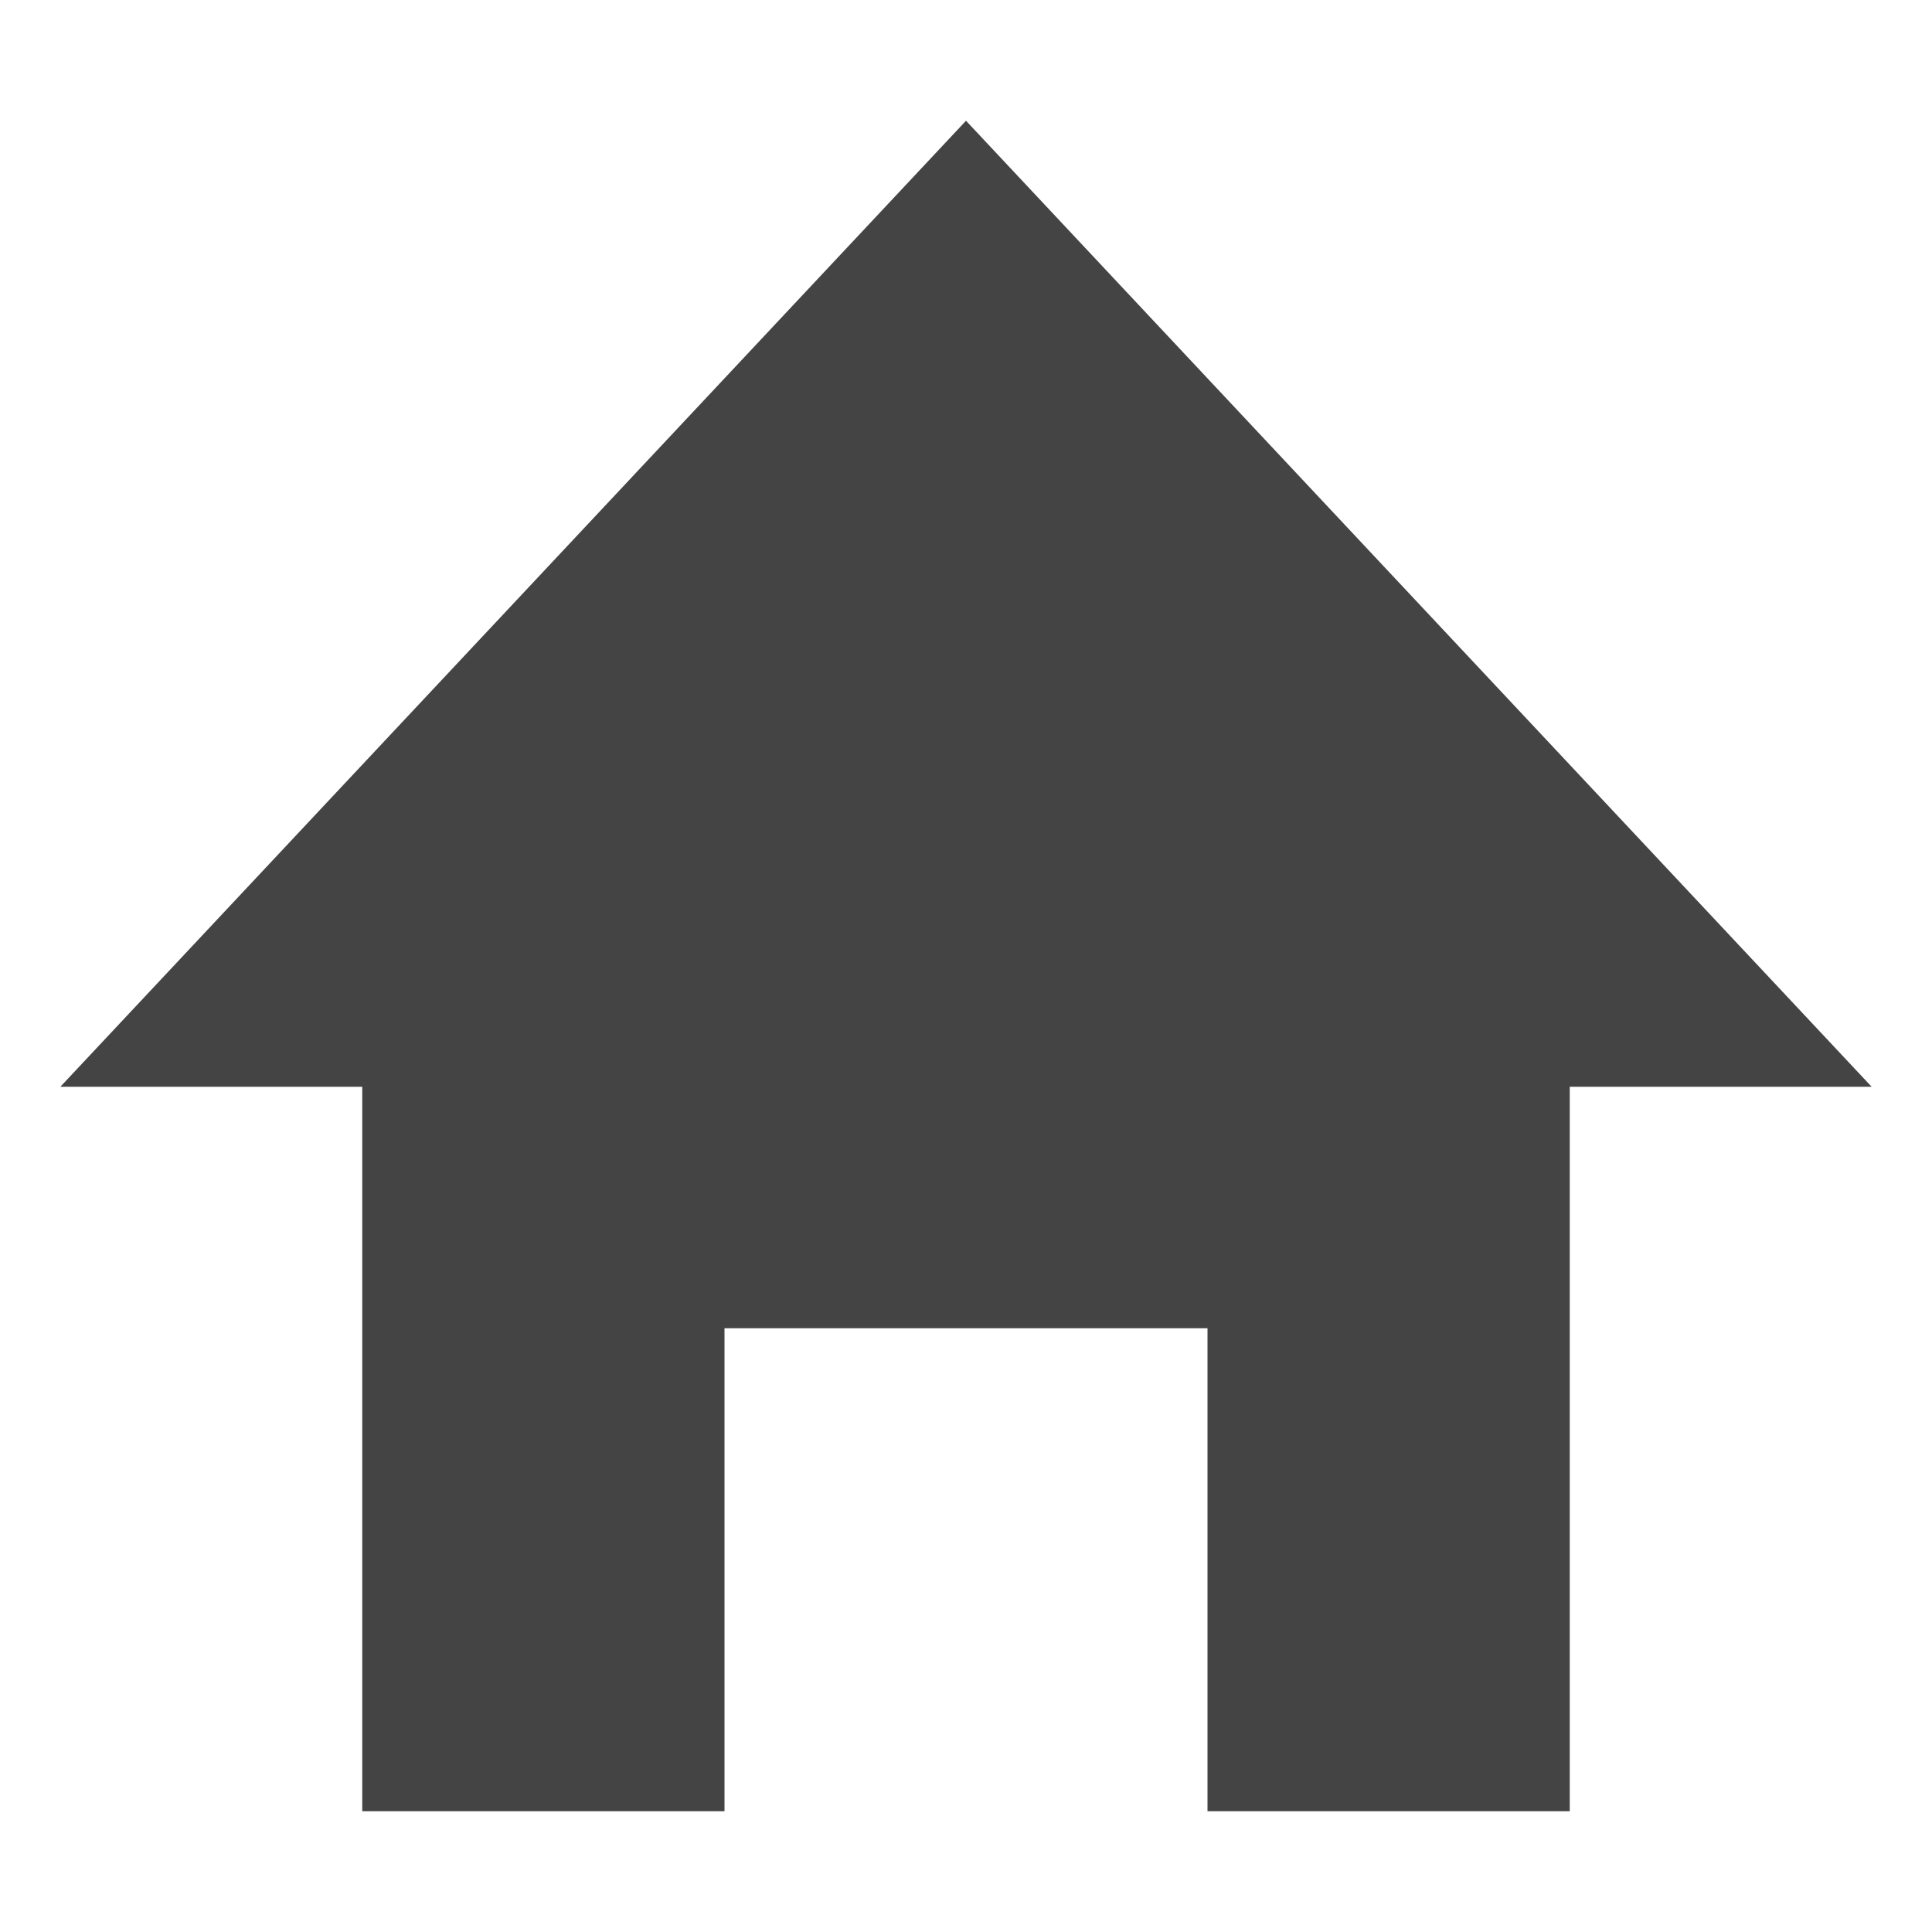
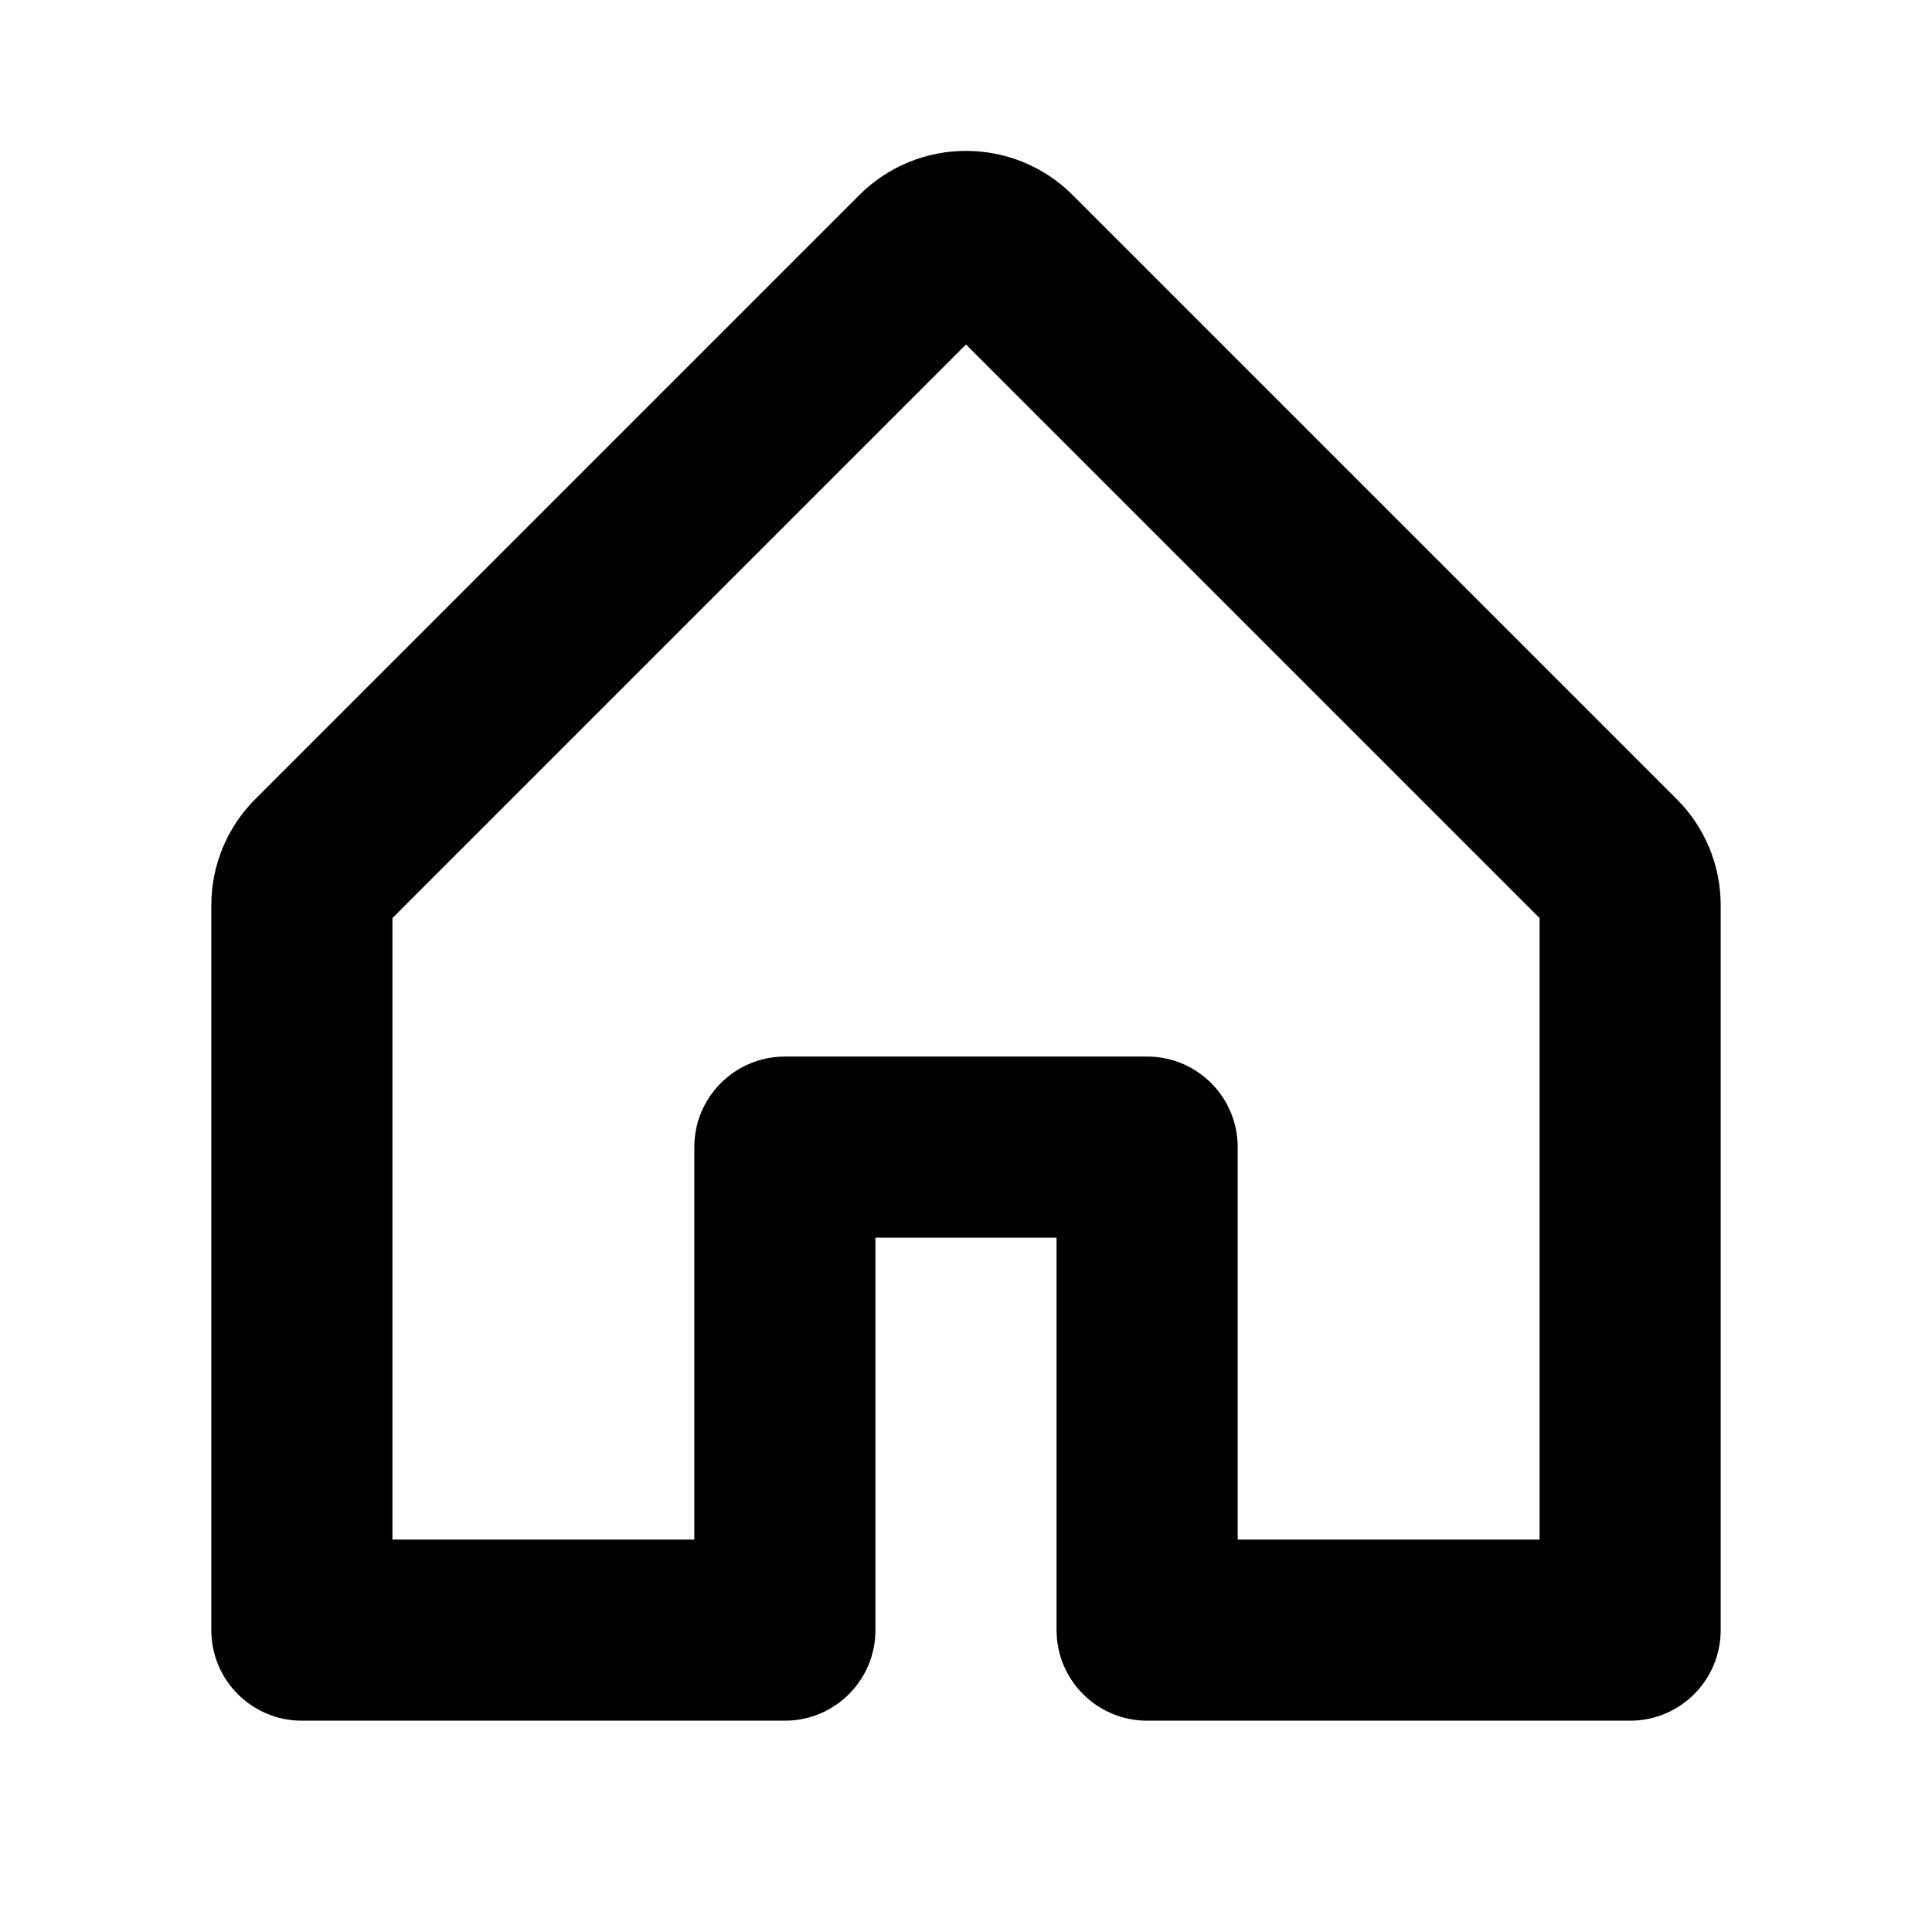
- <svg xmlns="http://www.w3.org/2000/svg" width="16" height="16" version="1.1" viewBox="0 0 16 16">
-   <defs>
-     <style id="current-color-scheme" type="text/css">
-    .ColorScheme-Text { color:#444444; } .ColorScheme-Highlight { color:#4285f4; } .ColorScheme-NeutralText { color:#ff9800; } .ColorScheme-PositiveText { color:#4caf50; } .ColorScheme-NegativeText { color:#f44336; }
-   </style>
-   </defs>
-   <path style="fill:currentColor" class="ColorScheme-Text" d="M 8,1 0.5,9 H 3 v 6 h 3 v -4 h 4 v 4 h 3 V 9 h 2.5 z" />
+ <svg xmlns="http://www.w3.org/2000/svg" fill="currentColor" viewBox="0 0 256 256">
+   <path d="M222.14,105.85l-80-80a20,20,0,0,0-28.28,0l-80,80A19.86,19.86,0,0,0,28,120v96a12,12,0,0,0,12,12h64a12,12,0,0,0,12-12V164h24v52a12,12,0,0,0,12,12h64a12,12,0,0,0,12-12V120A19.86,19.86,0,0,0,222.14,105.85ZM204,204H164V152a12,12,0,0,0-12-12H104a12,12,0,0,0-12,12v52H52V121.65l76-76,76,76Z" />
</svg>
